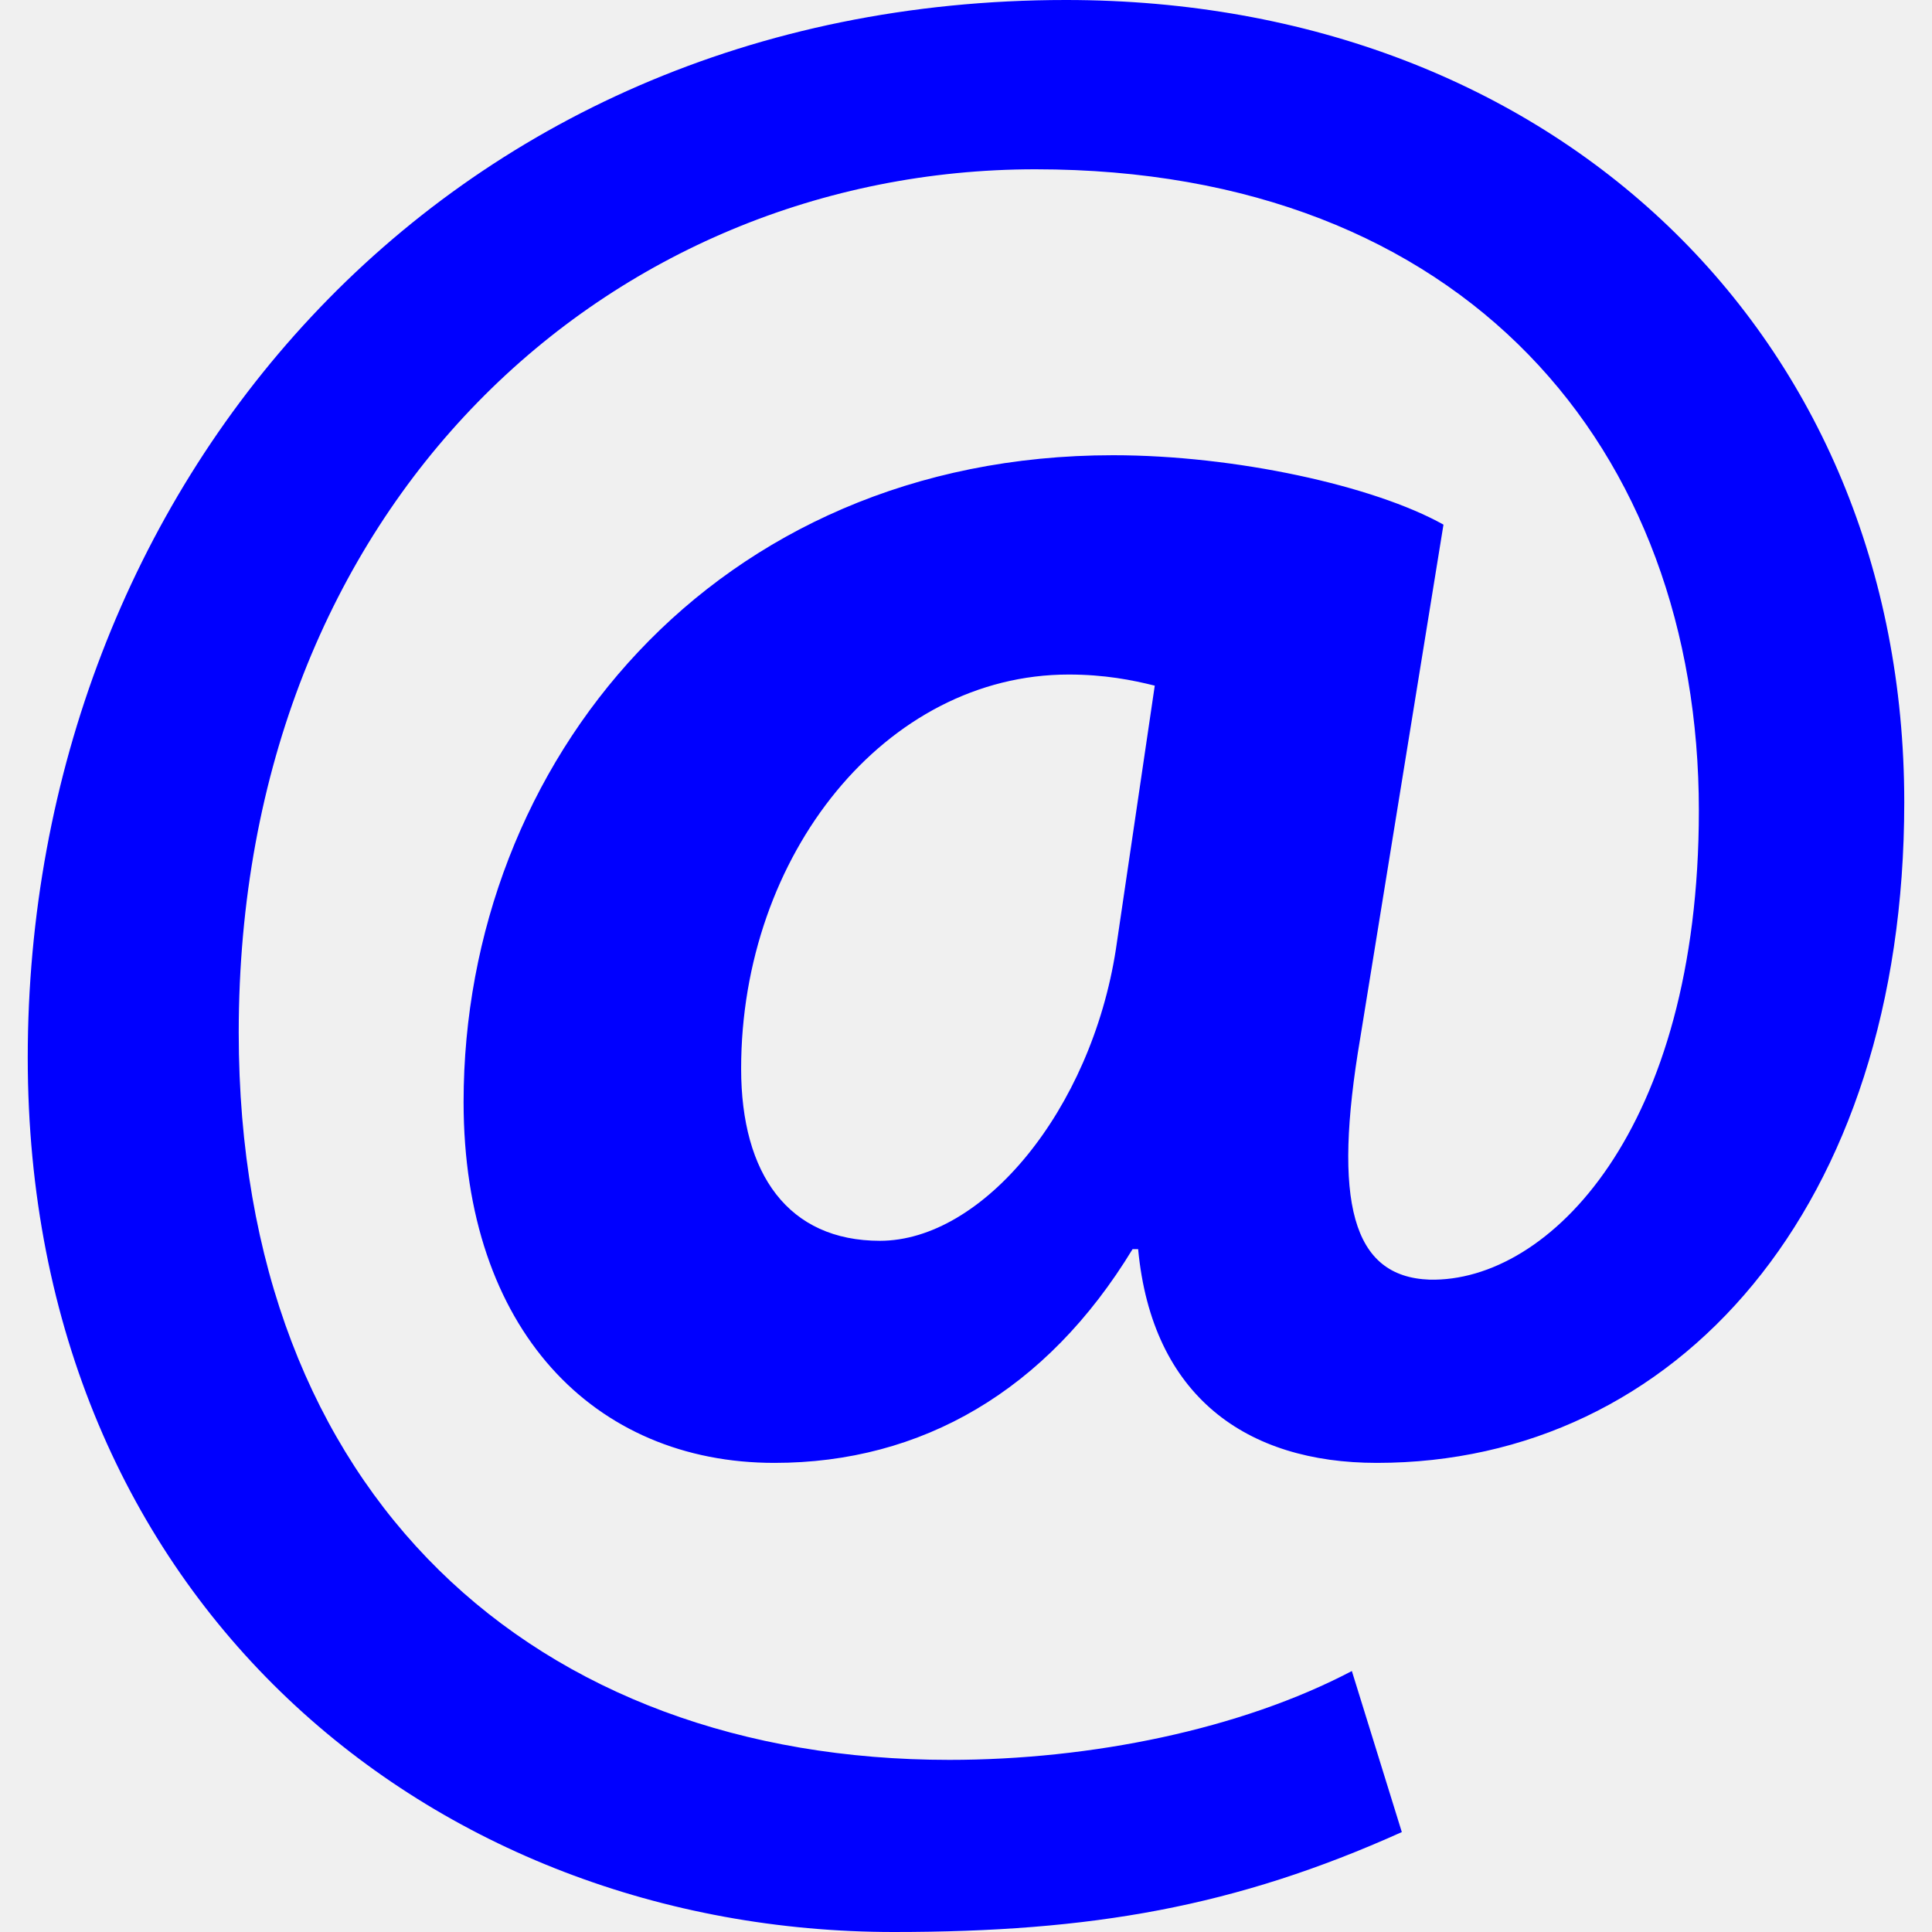
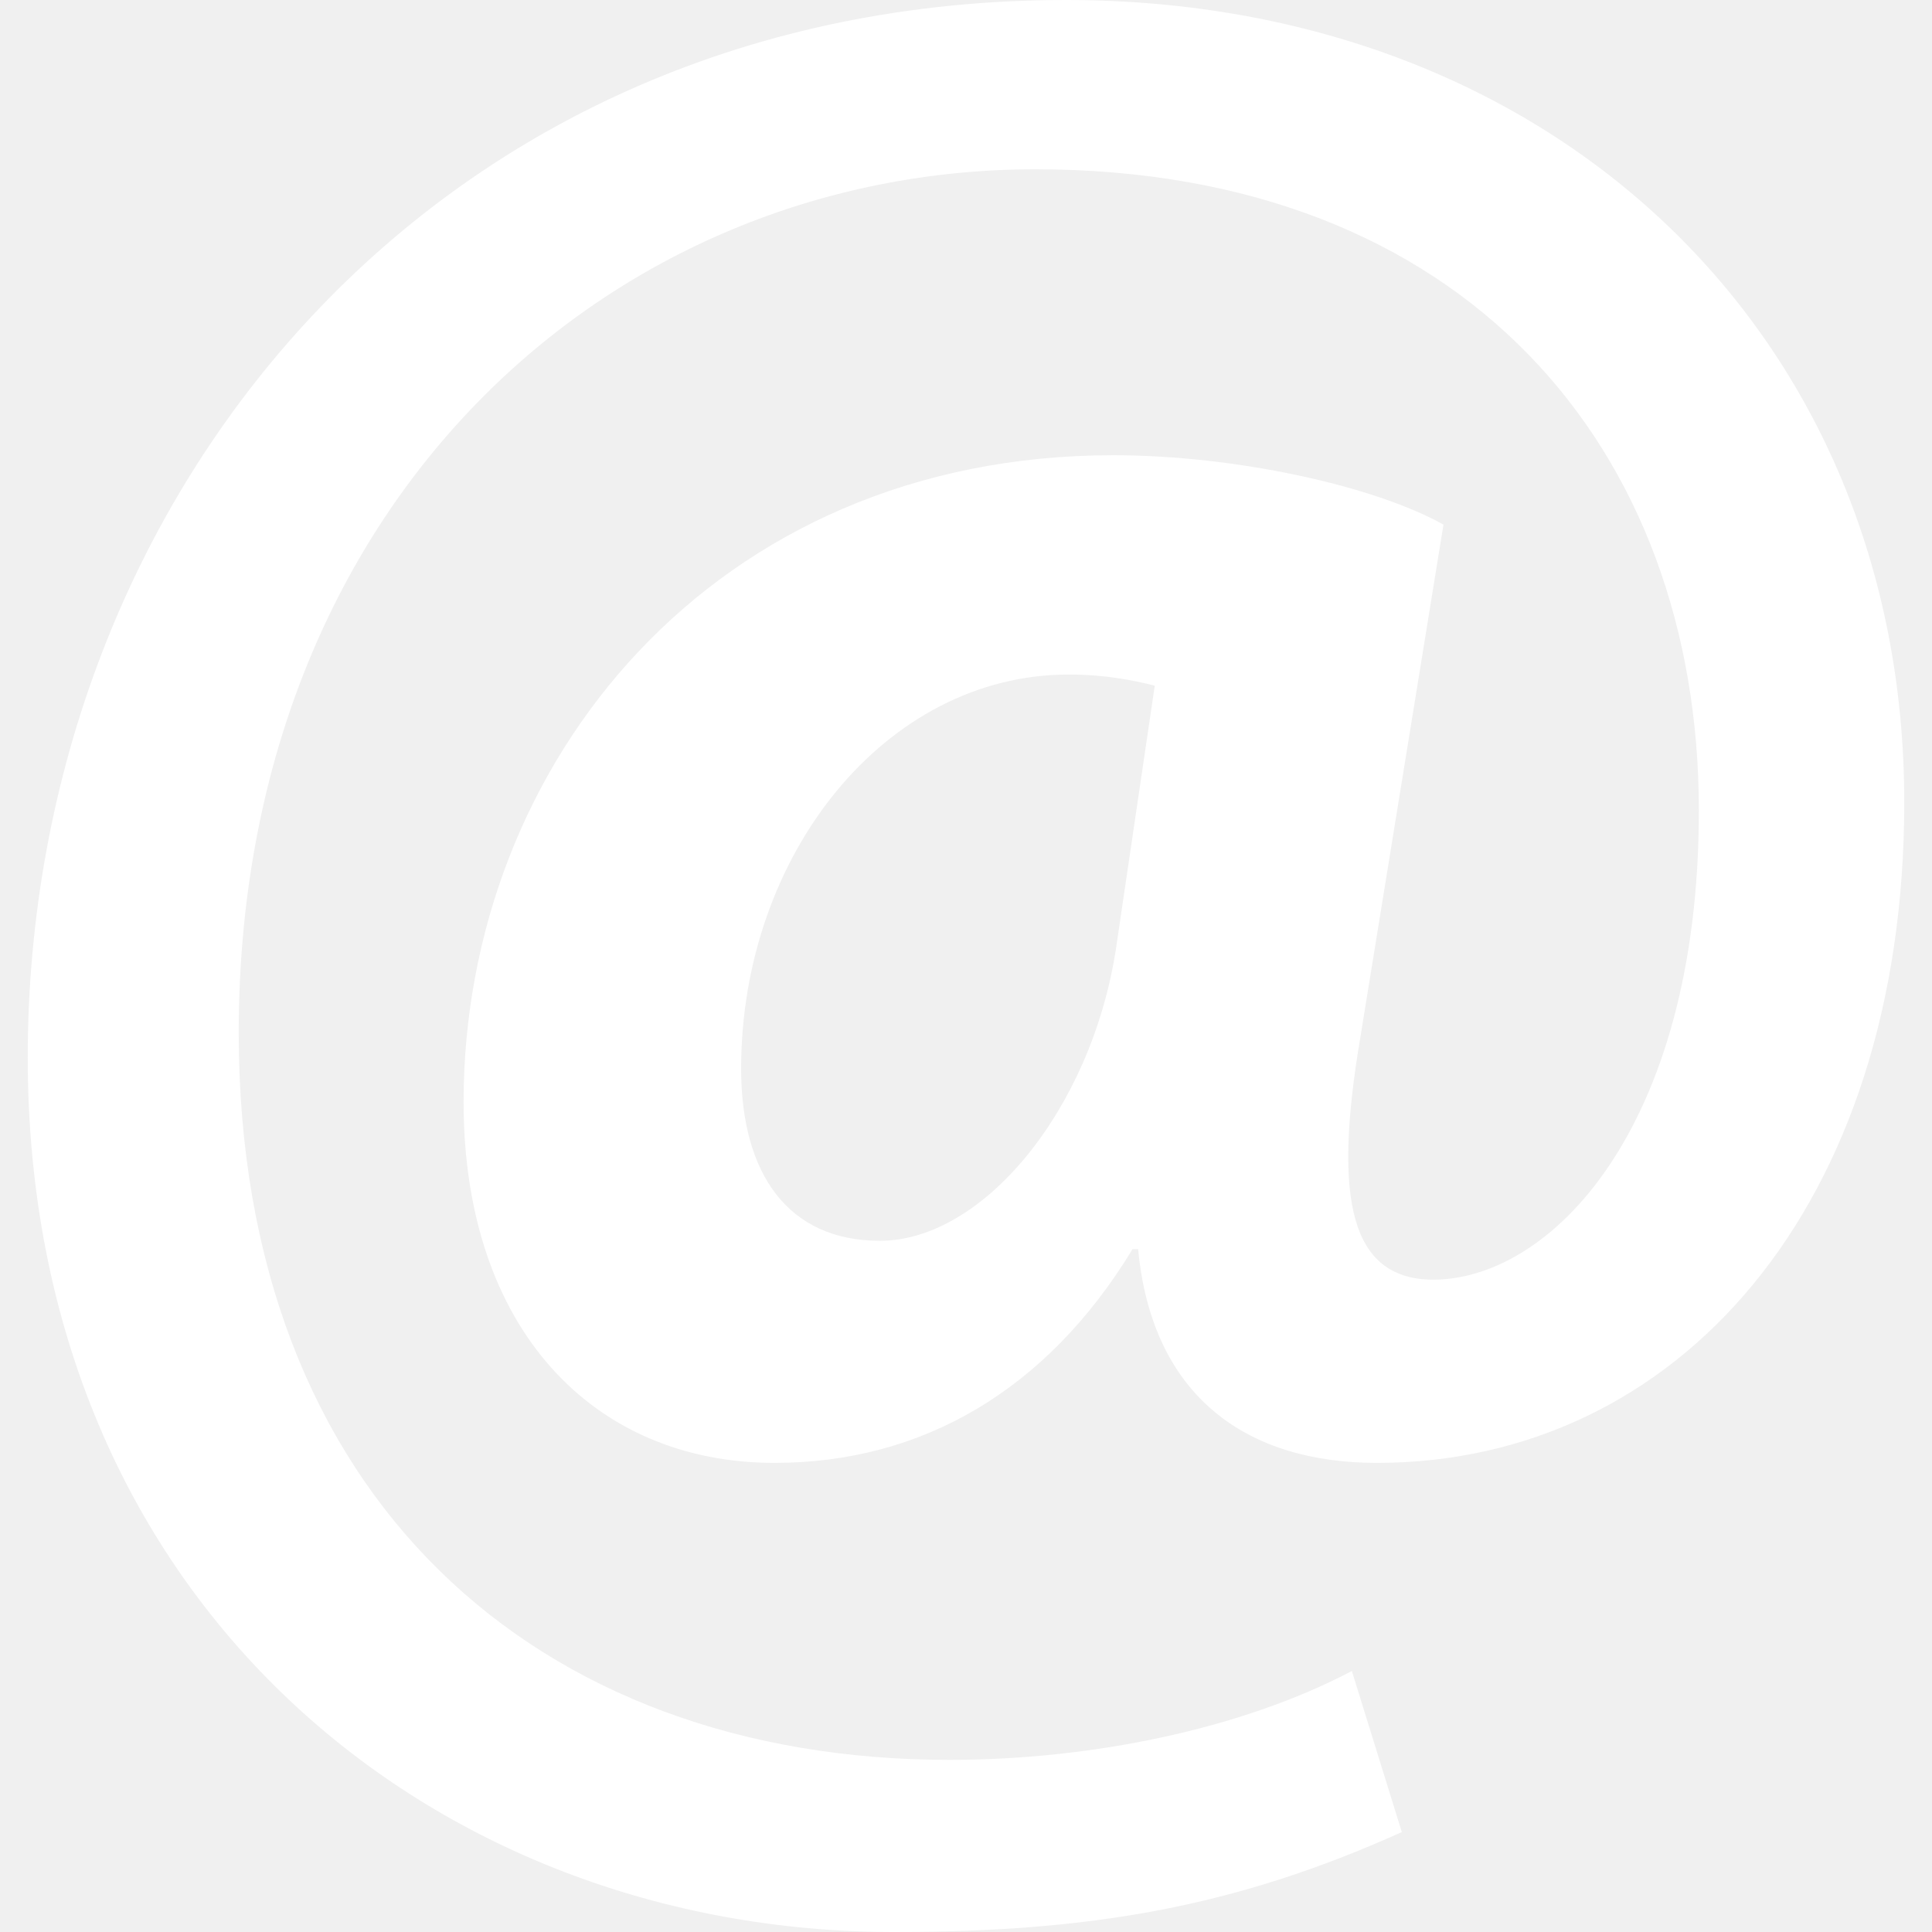
<svg xmlns="http://www.w3.org/2000/svg" version="1.1" id="Capa_1" x="0px" y="0px" viewBox="0 0 512 512" style="enable-background:new 0 0 512 512;" xml:space="preserve">
-   <path fill="blue" d="M371.496,485.52C327.36,505.384,289.104,512,236.872,512C114.76,512,7.352,424.456,7.352,280.28  C7.352,130.208,116.224,0,282.488,0c129.472,0,222.16,89.016,222.16,212.6c0,107.4-60.32,175.08-139.768,175.08  c-34.576,0-59.584-17.656-63.264-56.648h-1.472c-22.8,37.52-55.904,56.648-94.896,56.648c-47.816,0-82.392-35.312-82.392-95.64  c0-89.744,66.208-171.4,172.136-171.4c32.368,0,69.144,8.096,87.544,18.392l-22.064,136.096  c-7.352,43.392-2.208,63.264,18.392,63.992c31.632,0.736,71.352-39.728,71.352-124.32c0-95.632-61.792-169.936-175.824-169.936  c-112.544,0-211.128,88.28-211.128,228.784c0,122.848,78.712,192.736,188.328,192.736c37.52,0,77.248-8.088,106.664-23.544  L371.496,485.52z M306.024,181.704c-5.888-1.472-13.248-2.944-22.808-2.944c-48.544,0-86.808,47.816-86.808,104.456  c0,27.952,12.512,45.608,36.784,45.608c27.216,0,55.912-34.576,62.528-77.24L306.024,181.704z" />
+   <path fill="white" d="M371.496,485.52C327.36,505.384,289.104,512,236.872,512C114.76,512,7.352,424.456,7.352,280.28  C7.352,130.208,116.224,0,282.488,0c129.472,0,222.16,89.016,222.16,212.6c0,107.4-60.32,175.08-139.768,175.08  c-34.576,0-59.584-17.656-63.264-56.648h-1.472c-22.8,37.52-55.904,56.648-94.896,56.648c-47.816,0-82.392-35.312-82.392-95.64  c0-89.744,66.208-171.4,172.136-171.4c32.368,0,69.144,8.096,87.544,18.392l-22.064,136.096  c-7.352,43.392-2.208,63.264,18.392,63.992c31.632,0.736,71.352-39.728,71.352-124.32c0-95.632-61.792-169.936-175.824-169.936  c-112.544,0-211.128,88.28-211.128,228.784c0,122.848,78.712,192.736,188.328,192.736c37.52,0,77.248-8.088,106.664-23.544  L371.496,485.52z M306.024,181.704c-5.888-1.472-13.248-2.944-22.808-2.944c-48.544,0-86.808,47.816-86.808,104.456  c0,27.952,12.512,45.608,36.784,45.608c27.216,0,55.912-34.576,62.528-77.24L306.024,181.704z" />
  <g>
</g>
  <g>
</g>
  <g>
</g>
  <g>
</g>
  <g>
</g>
  <g>
</g>
  <g>
</g>
  <g>
</g>
  <g>
</g>
  <g>
</g>
  <g>
</g>
  <g>
</g>
  <g>
</g>
  <g>
</g>
  <g>
</g>
</svg>
